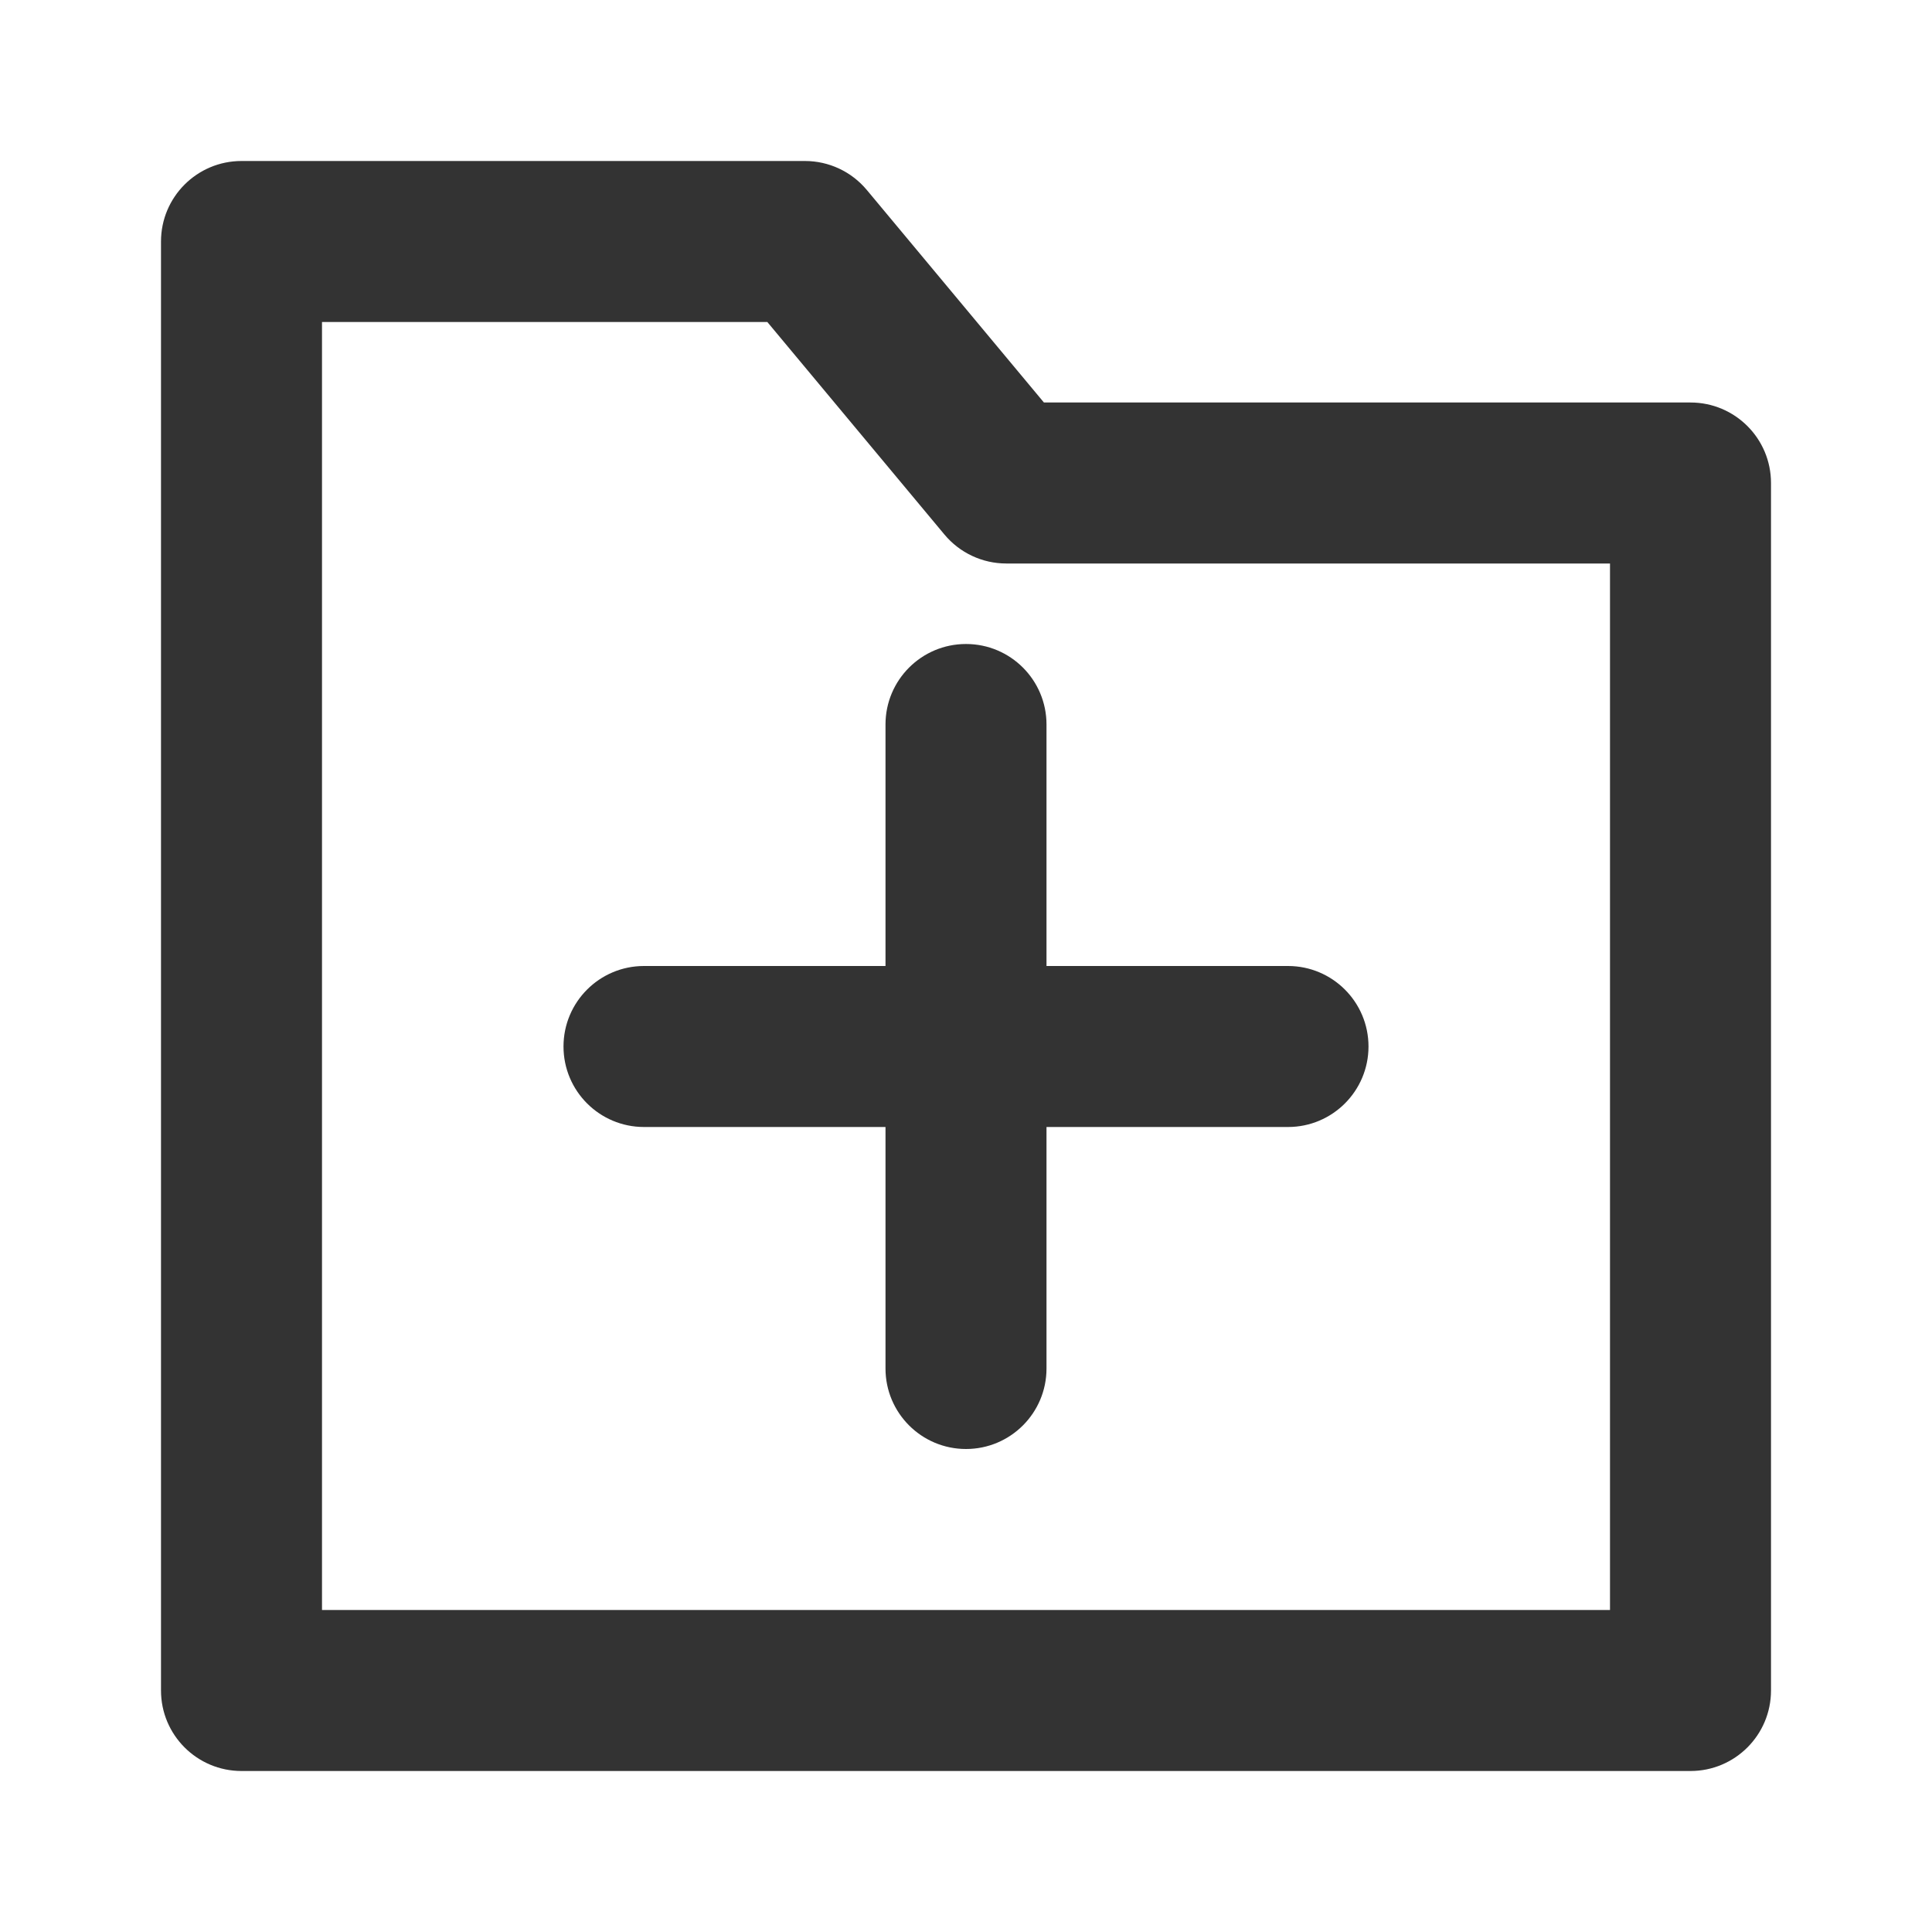
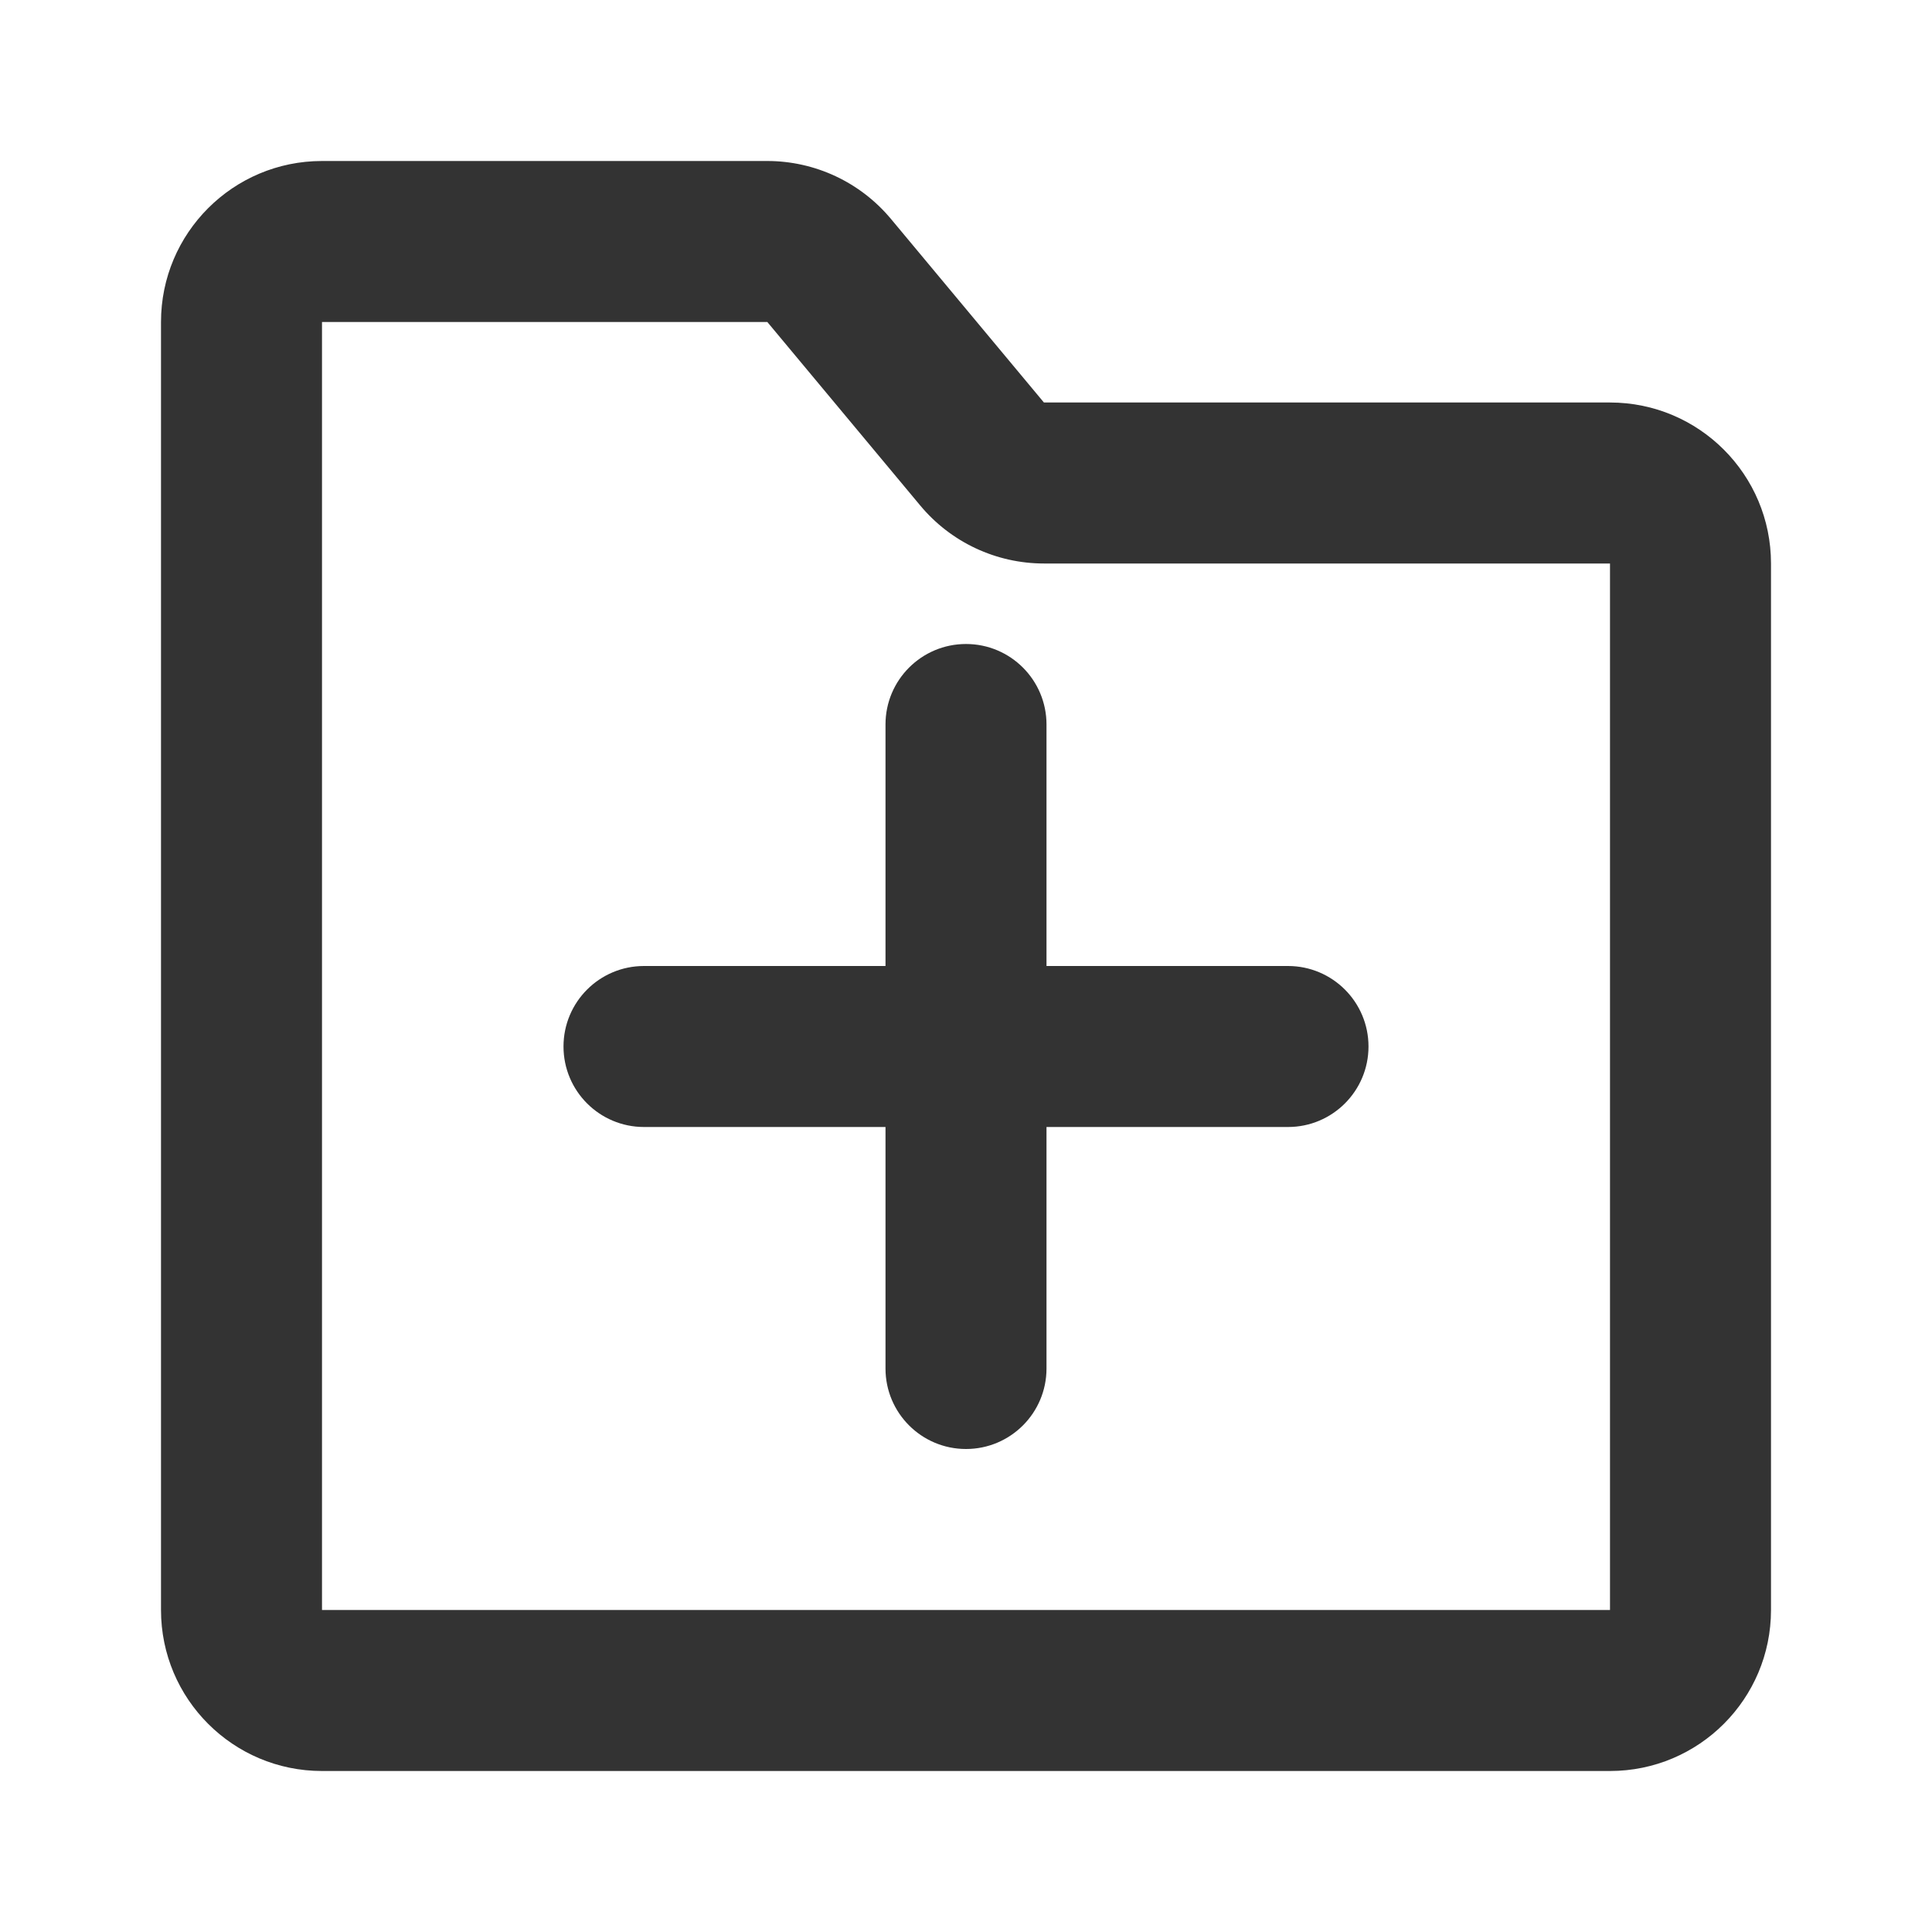
<svg xmlns="http://www.w3.org/2000/svg" width="24" height="24" fill="none" viewBox="0 0 24 24">
-   <path fill="#333" fill-rule="evenodd" d="M2 3a1 1 0 011-1h7a1 1 0 01.768.36l2.2 2.64H21a1 1 0 011 1v15a1 1 0 01-1 1H3a1 1 0 01-1-1V3zm2 1v16h16V7h-7.5a1 1 0 01-.768-.36L9.532 4H4zm8 4a1 1 0 011 1v3h3a1 1 0 110 2h-3v3a1 1 0 11-2 0v-3H8a1 1 0 110-2h3V9a1 1 0 011-1z" />
+   <path fill="#333" fill-rule="evenodd" d="M2 4a2 2 0 012-2h5.532a2 2 0 011.536.72l1.9 2.28H20a2 2 0 012 2v13a2 2 0 01-2 2H4a2 2 0 01-2-2V4zm7.532 0H4v16h16V7h-7.032a2 2 0 01-1.536-.72L9.532 4zM12 8a1 1 0 011 1v3h3a1 1 0 110 2h-3v3a1 1 0 11-2 0v-3H8a1 1 0 110-2h3V9a1 1 0 011-1z" />
</svg>
